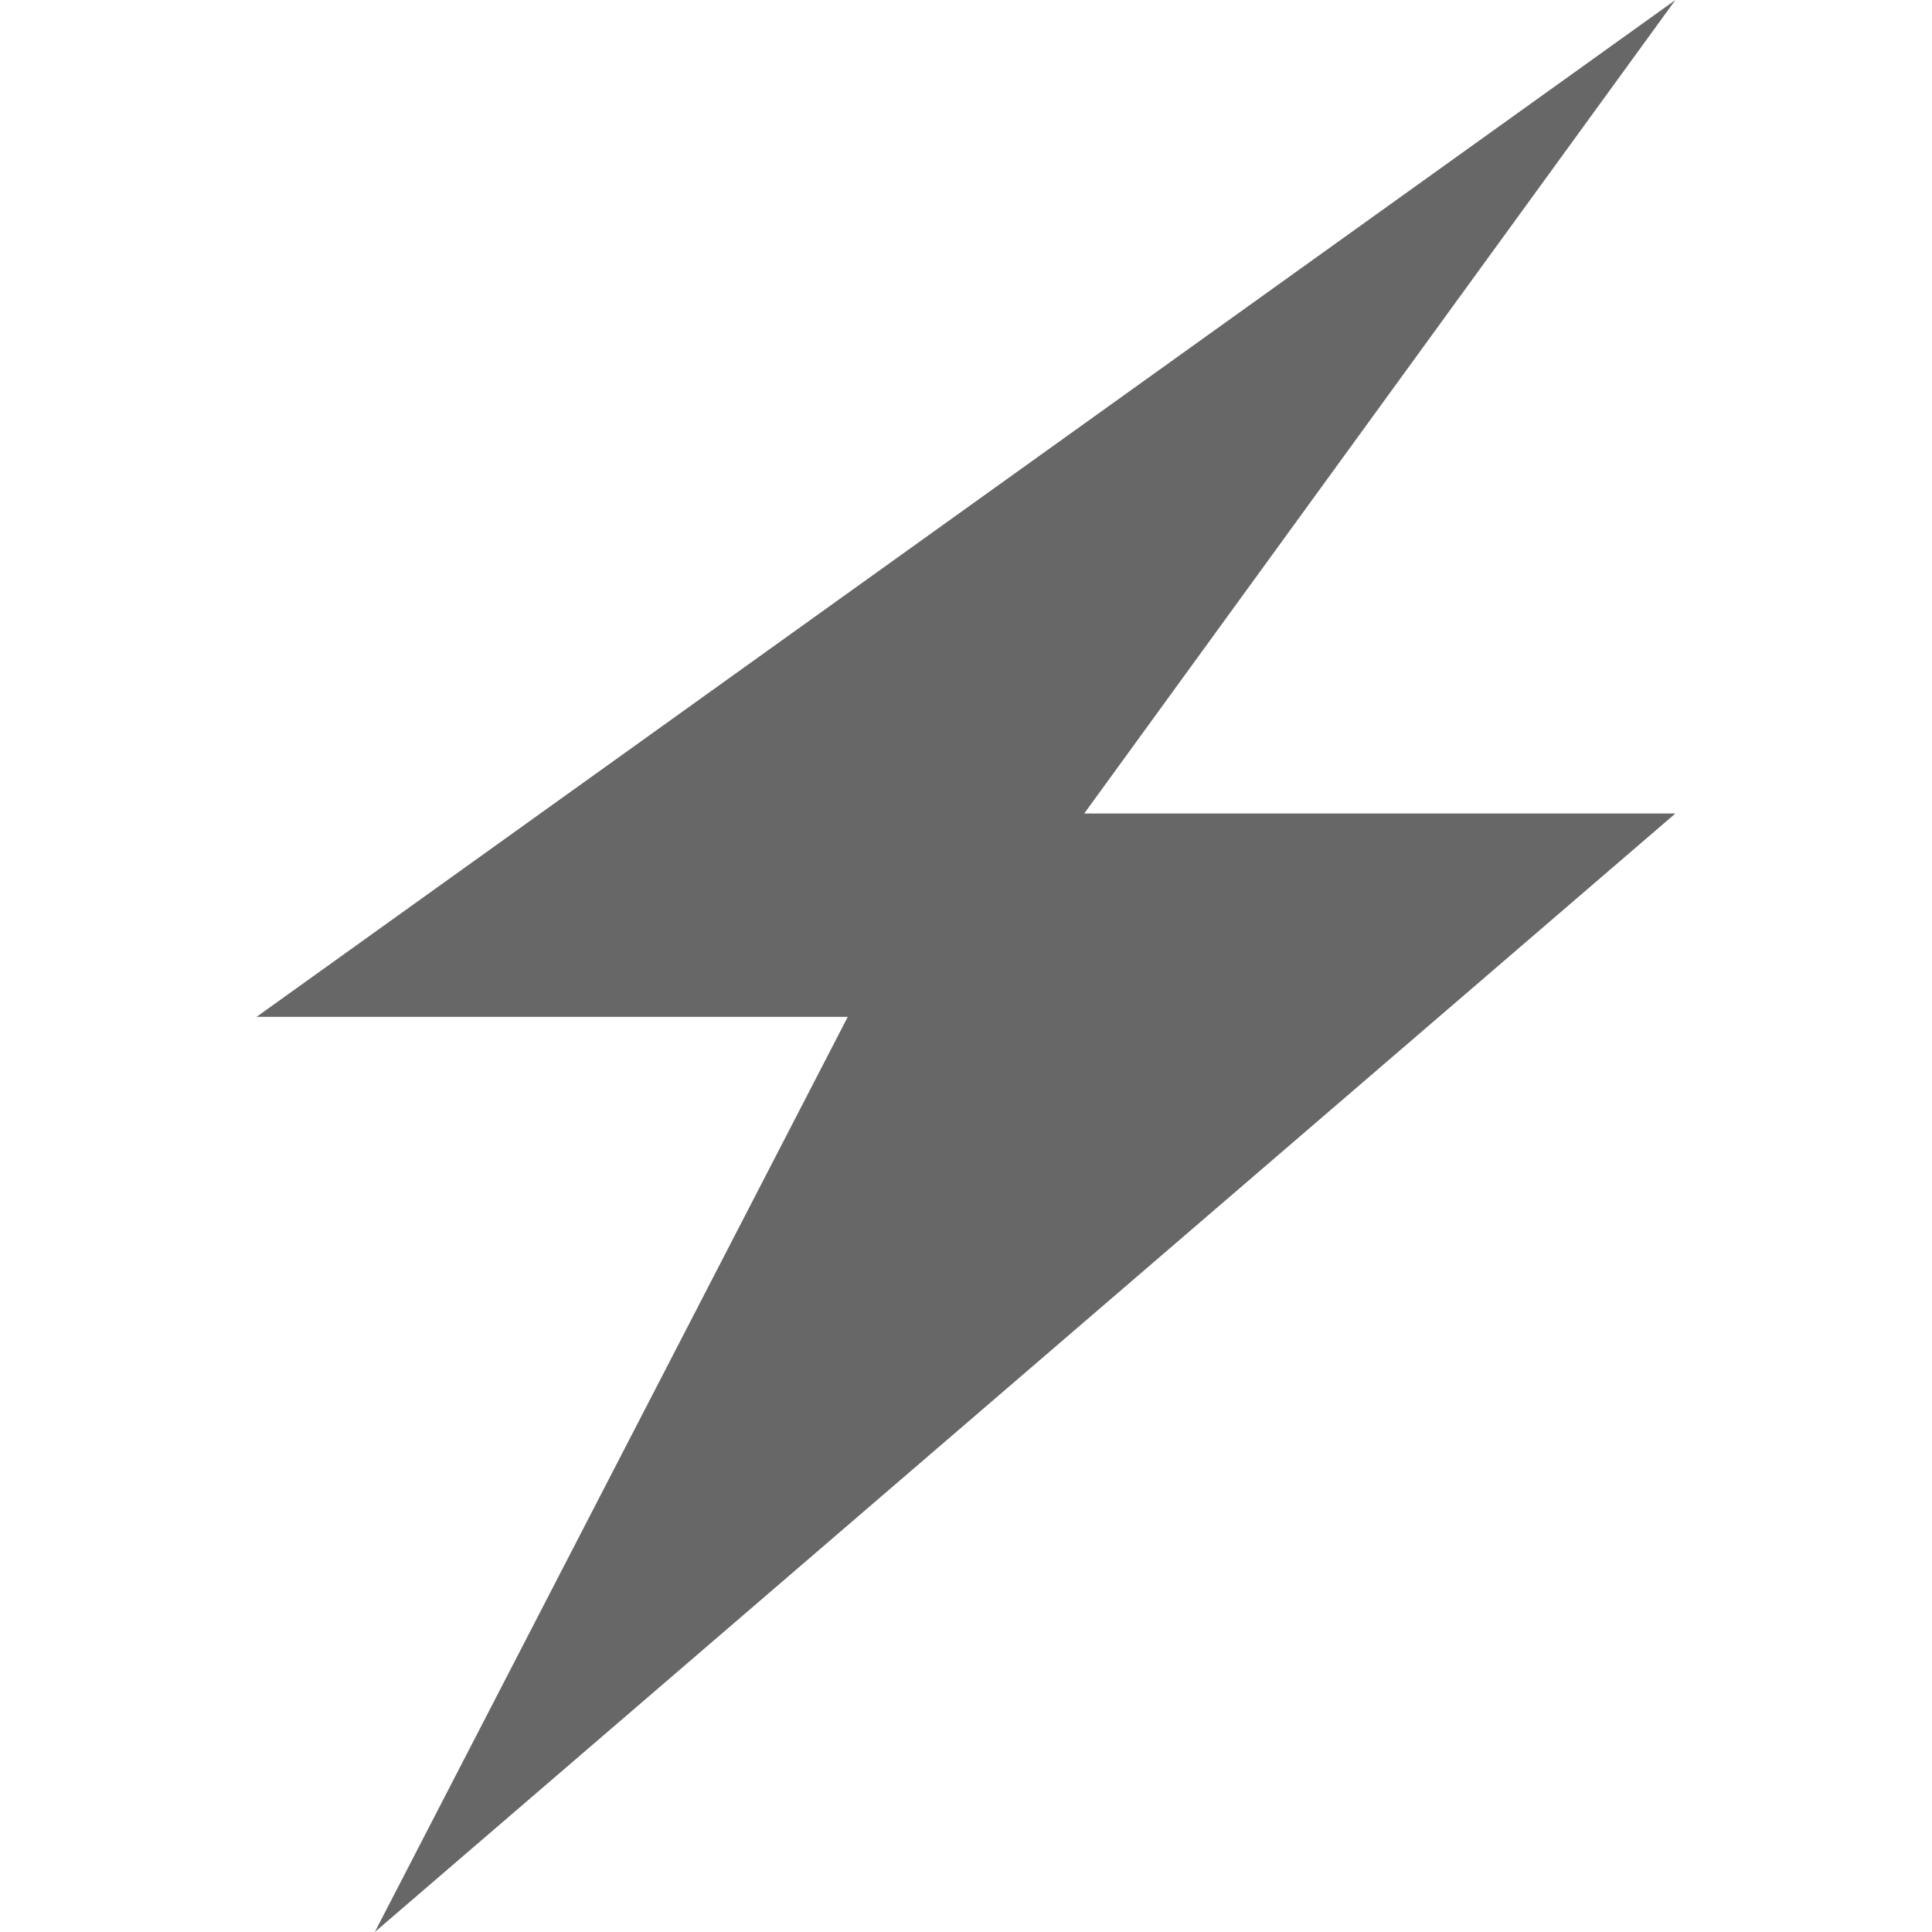
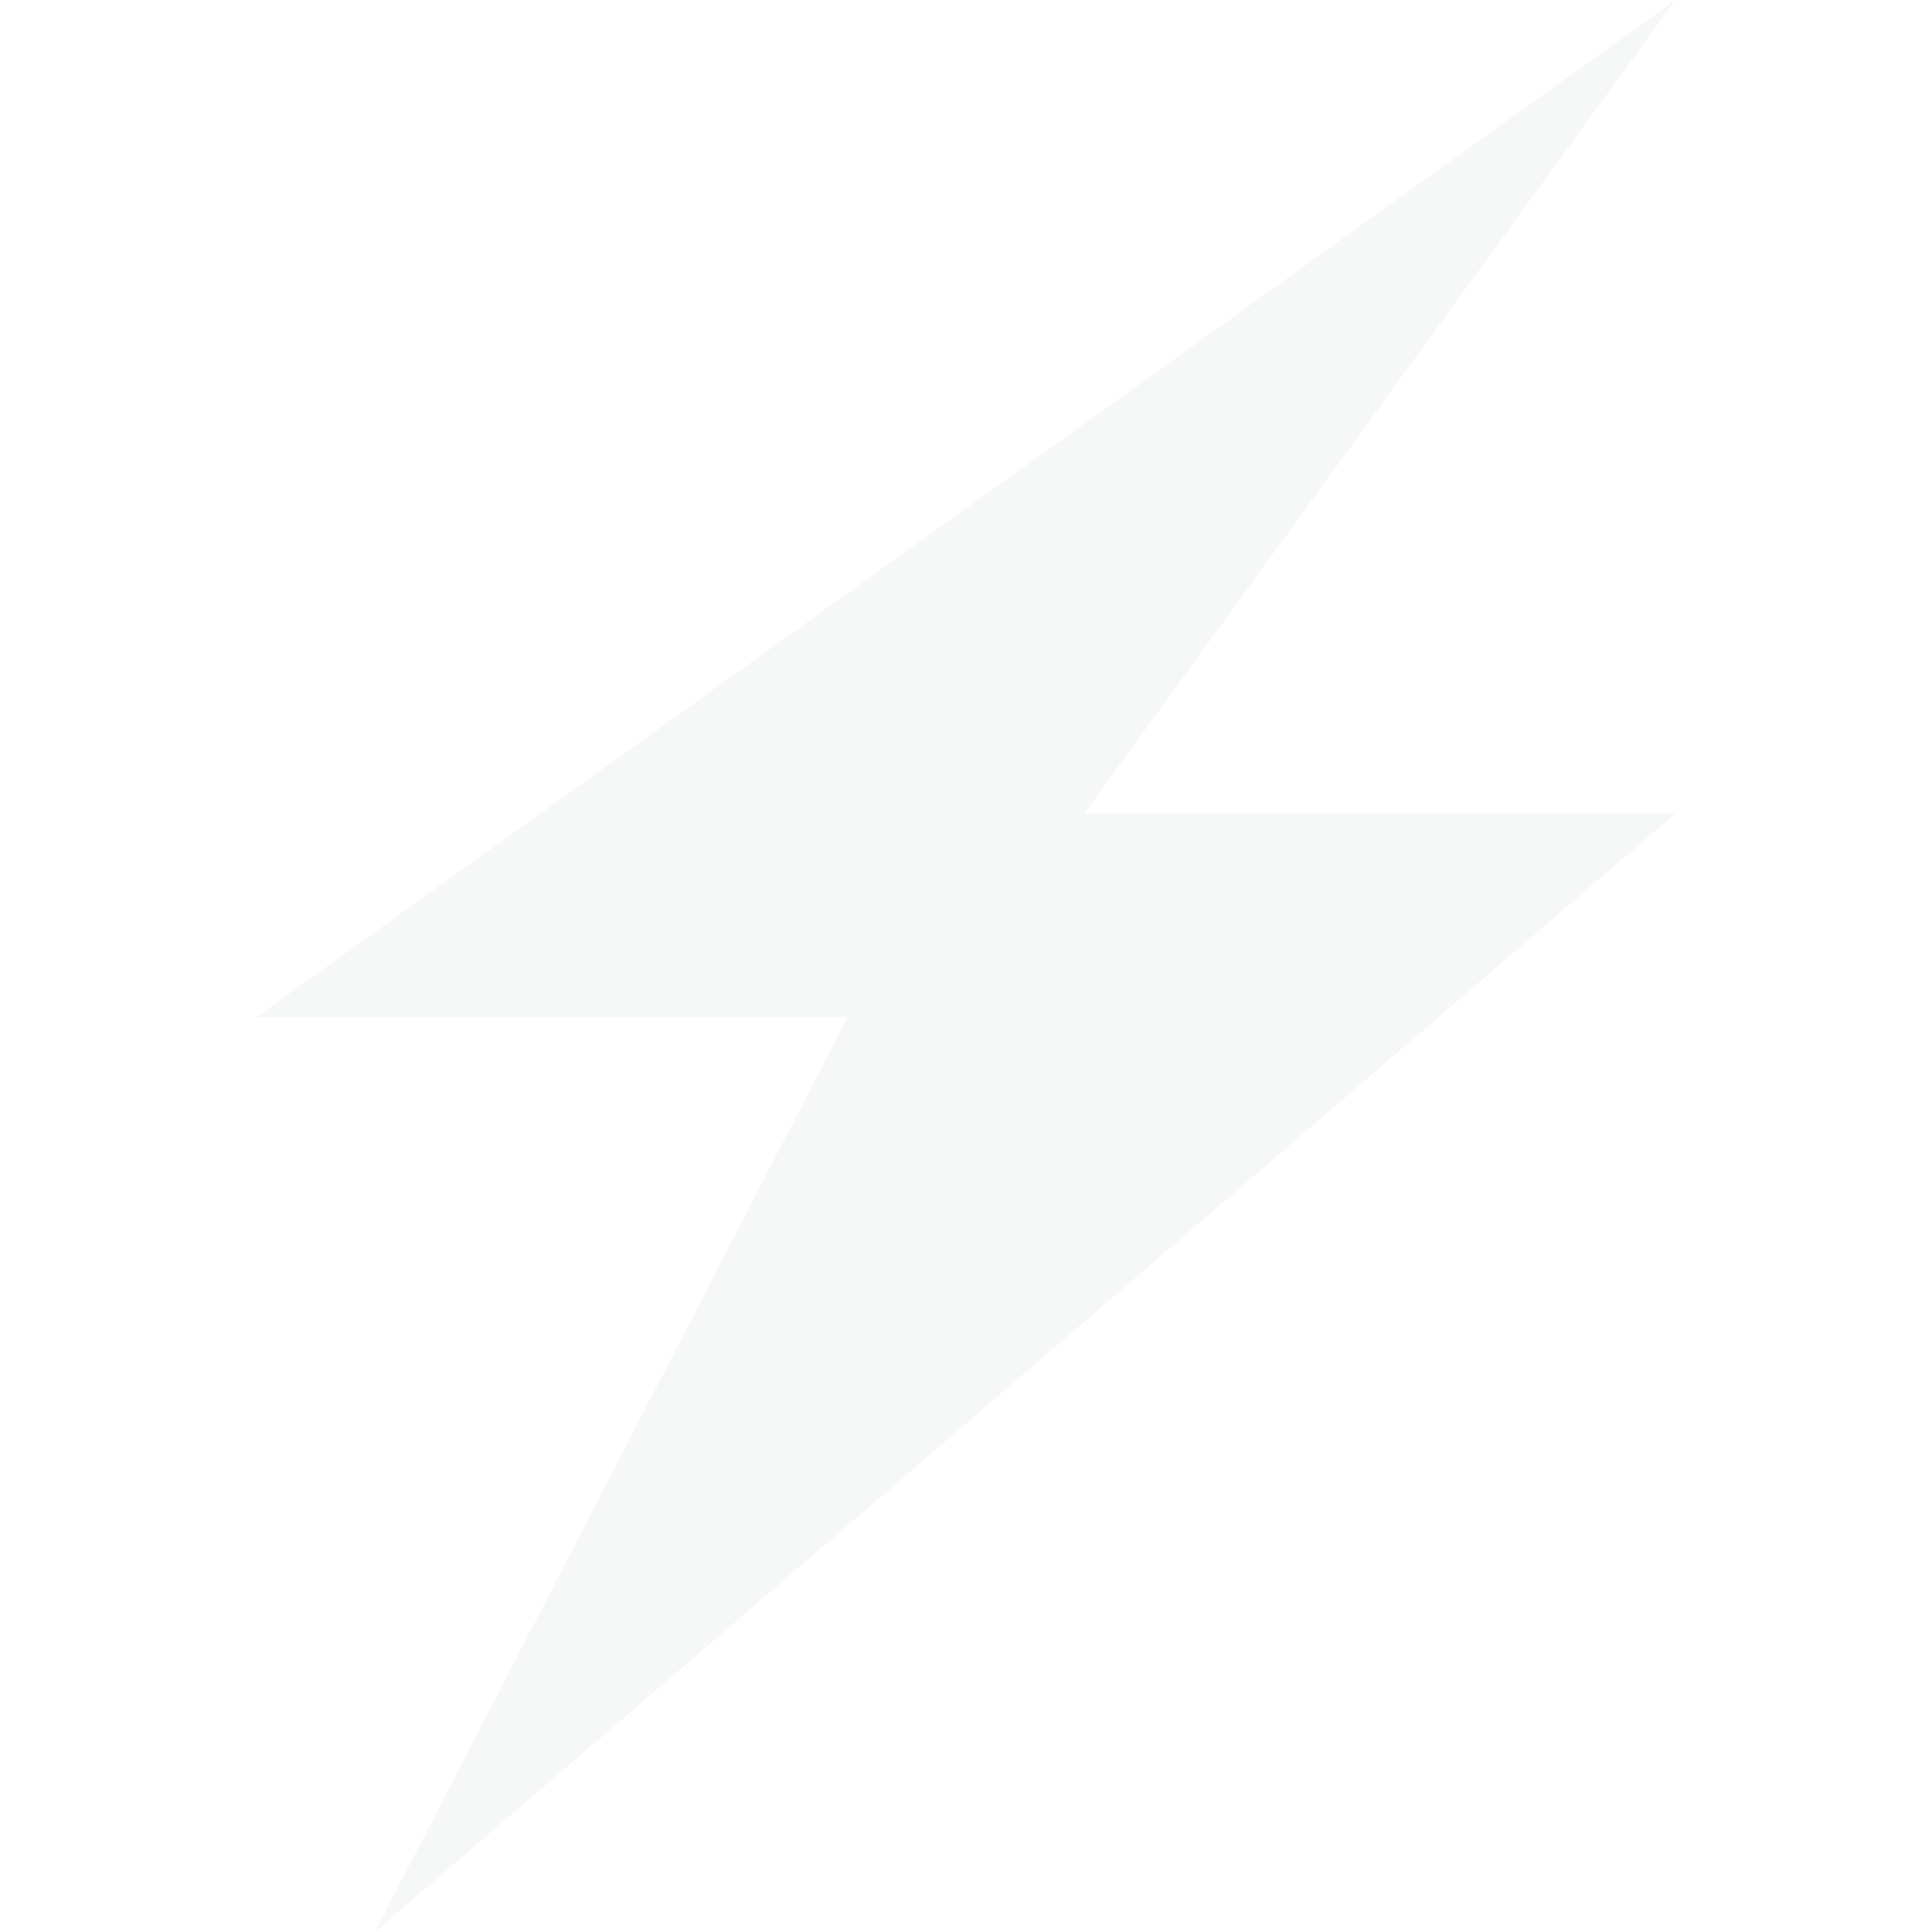
<svg xmlns="http://www.w3.org/2000/svg" style="isolation:isolate" viewBox="0 0 128 128" width="128pt" height="128pt">
  <defs>
    <clipPath id="_clipPath_2oPgaGgQeUALcRjhXPRq1ZqlMxKn4sef">
      <rect width="128" height="128" />
    </clipPath>
  </defs>
  <g clip-path="url(#_clipPath_2oPgaGgQeUALcRjhXPRq1ZqlMxKn4sef)">
-     <path d=" M 17 67.368 L 111 0 L 71.833 53.895 L 111 53.895 L 24.833 128 L 56.167 67.368 L 17 67.368 Z " fill="rgb(103,103,103)" />
+     <path d=" M 17 67.368 L 111 0 L 71.833 53.895 L 111 53.895 L 24.833 128 L 56.167 67.368 L 17 67.368 Z " fill="rgb(239,240,241)" fill-opacity="0.5" />
  </g>
</svg>
